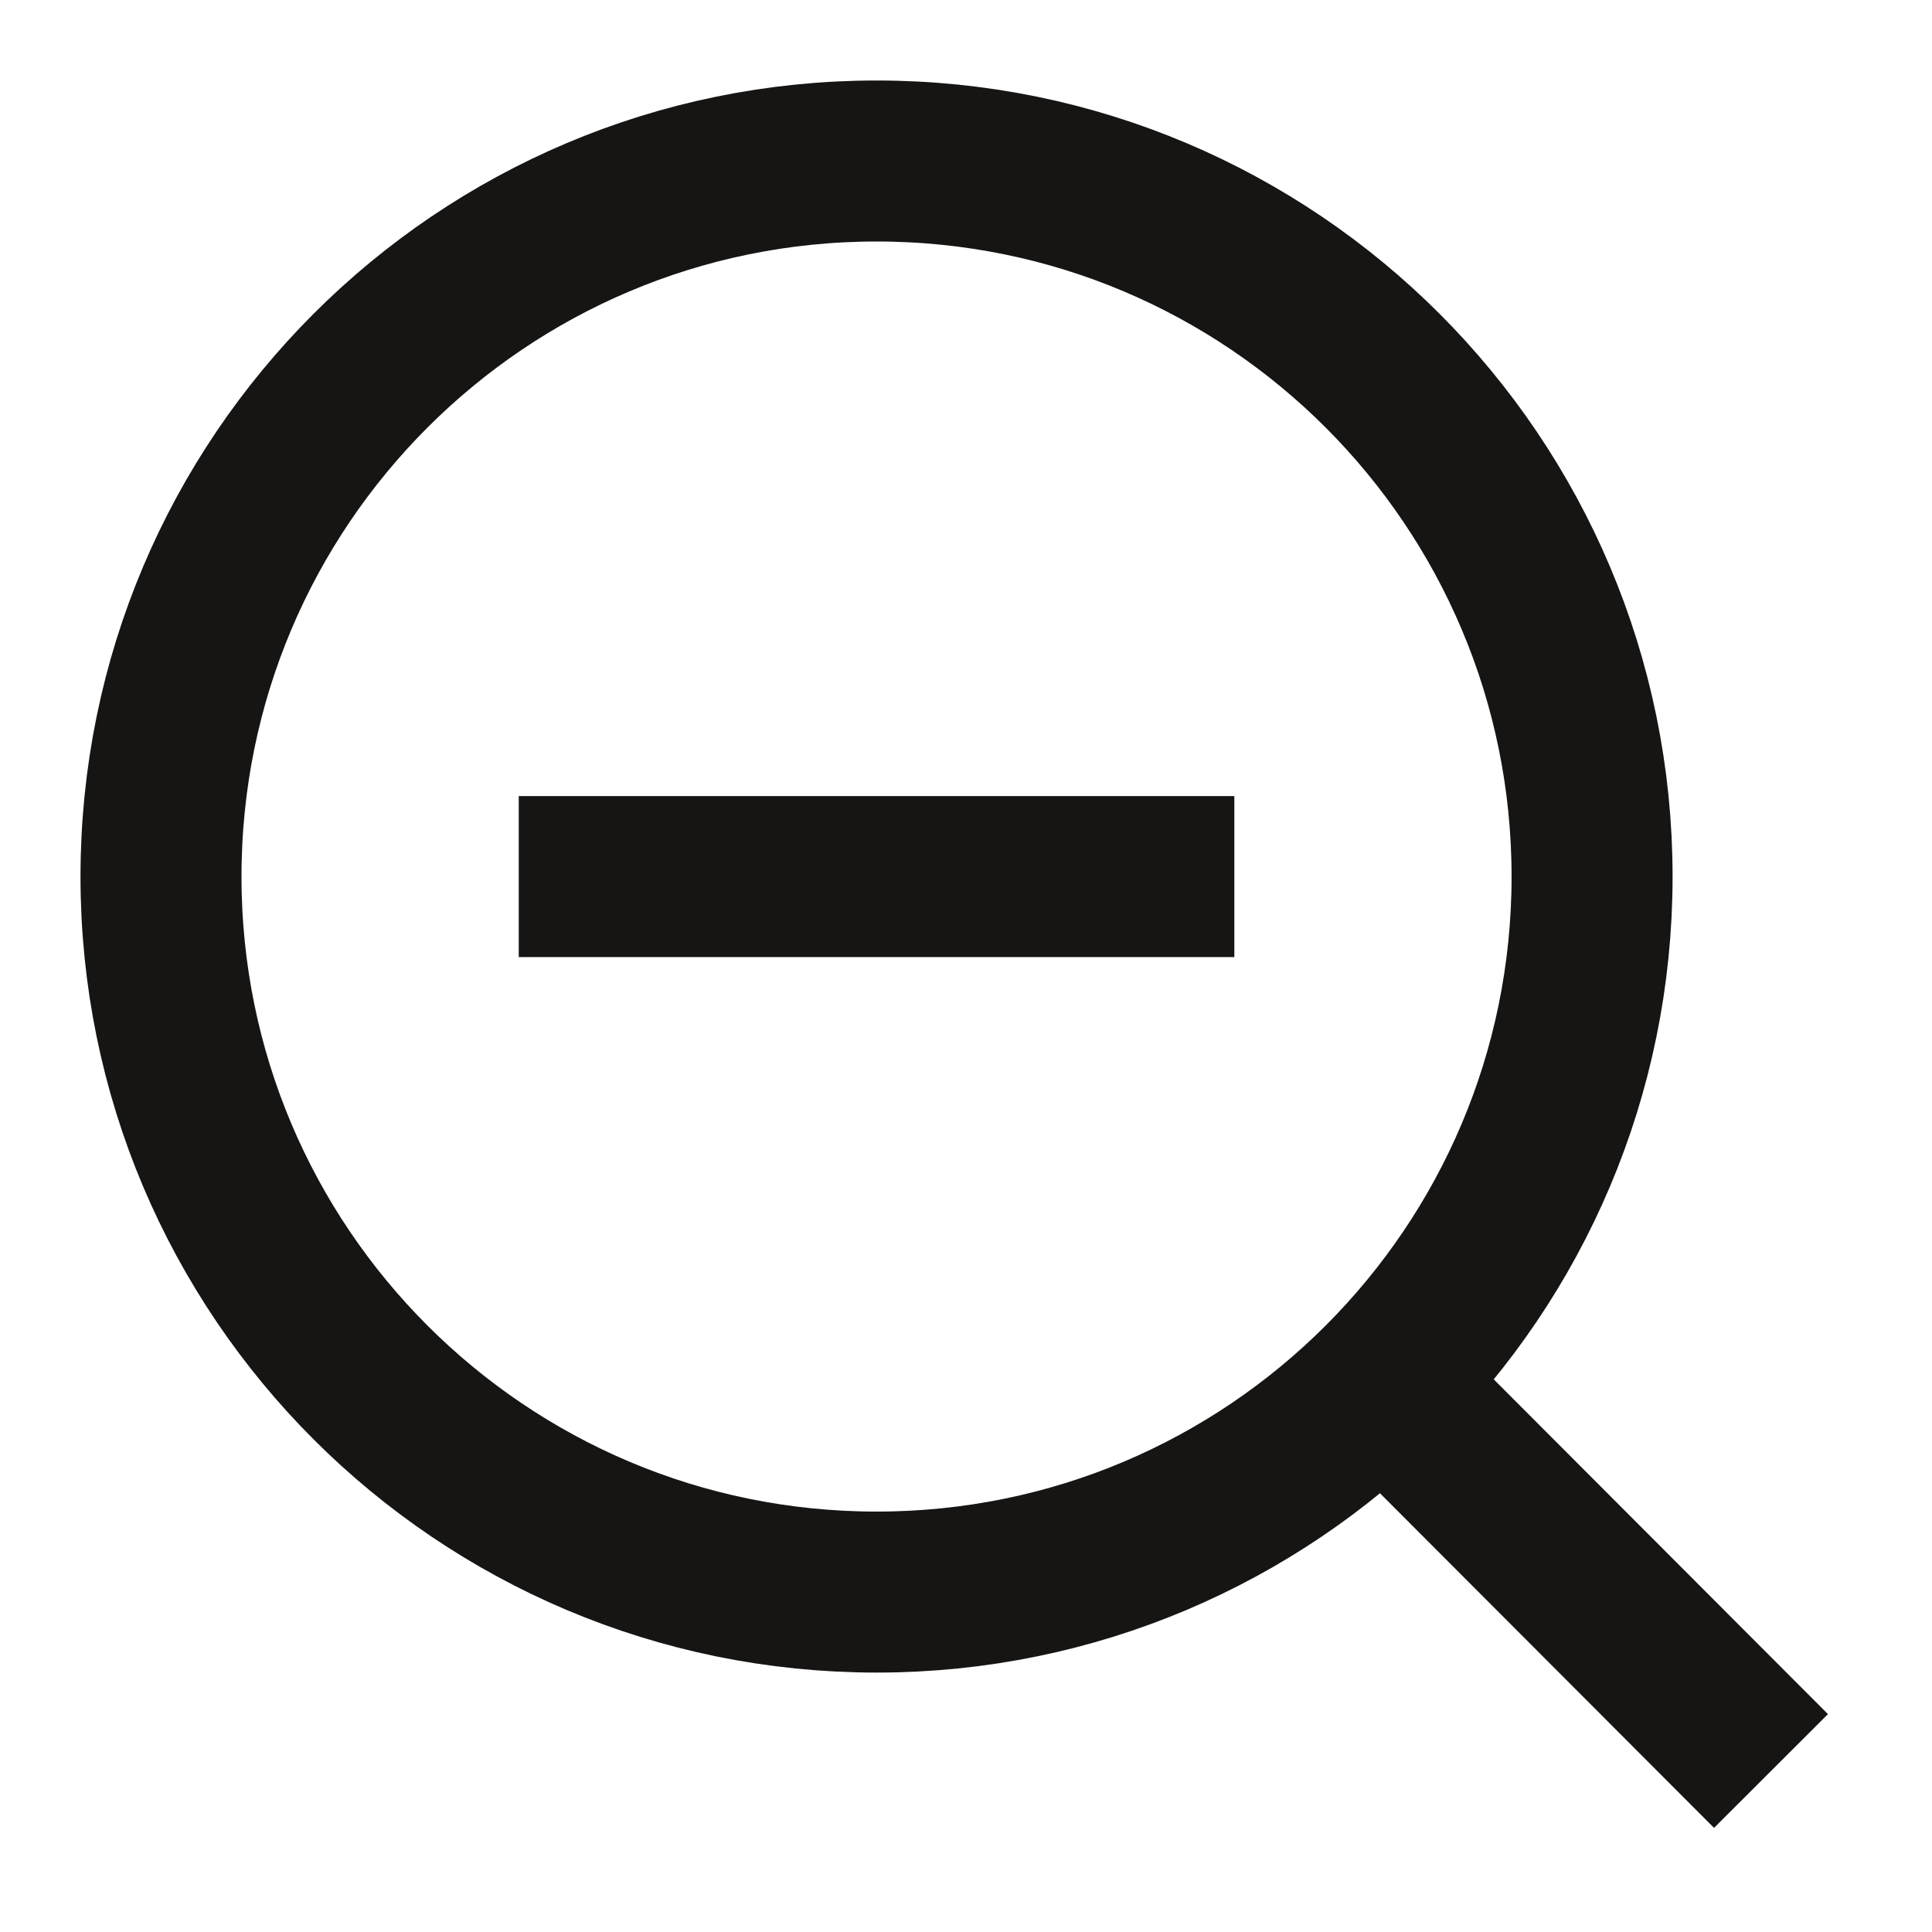
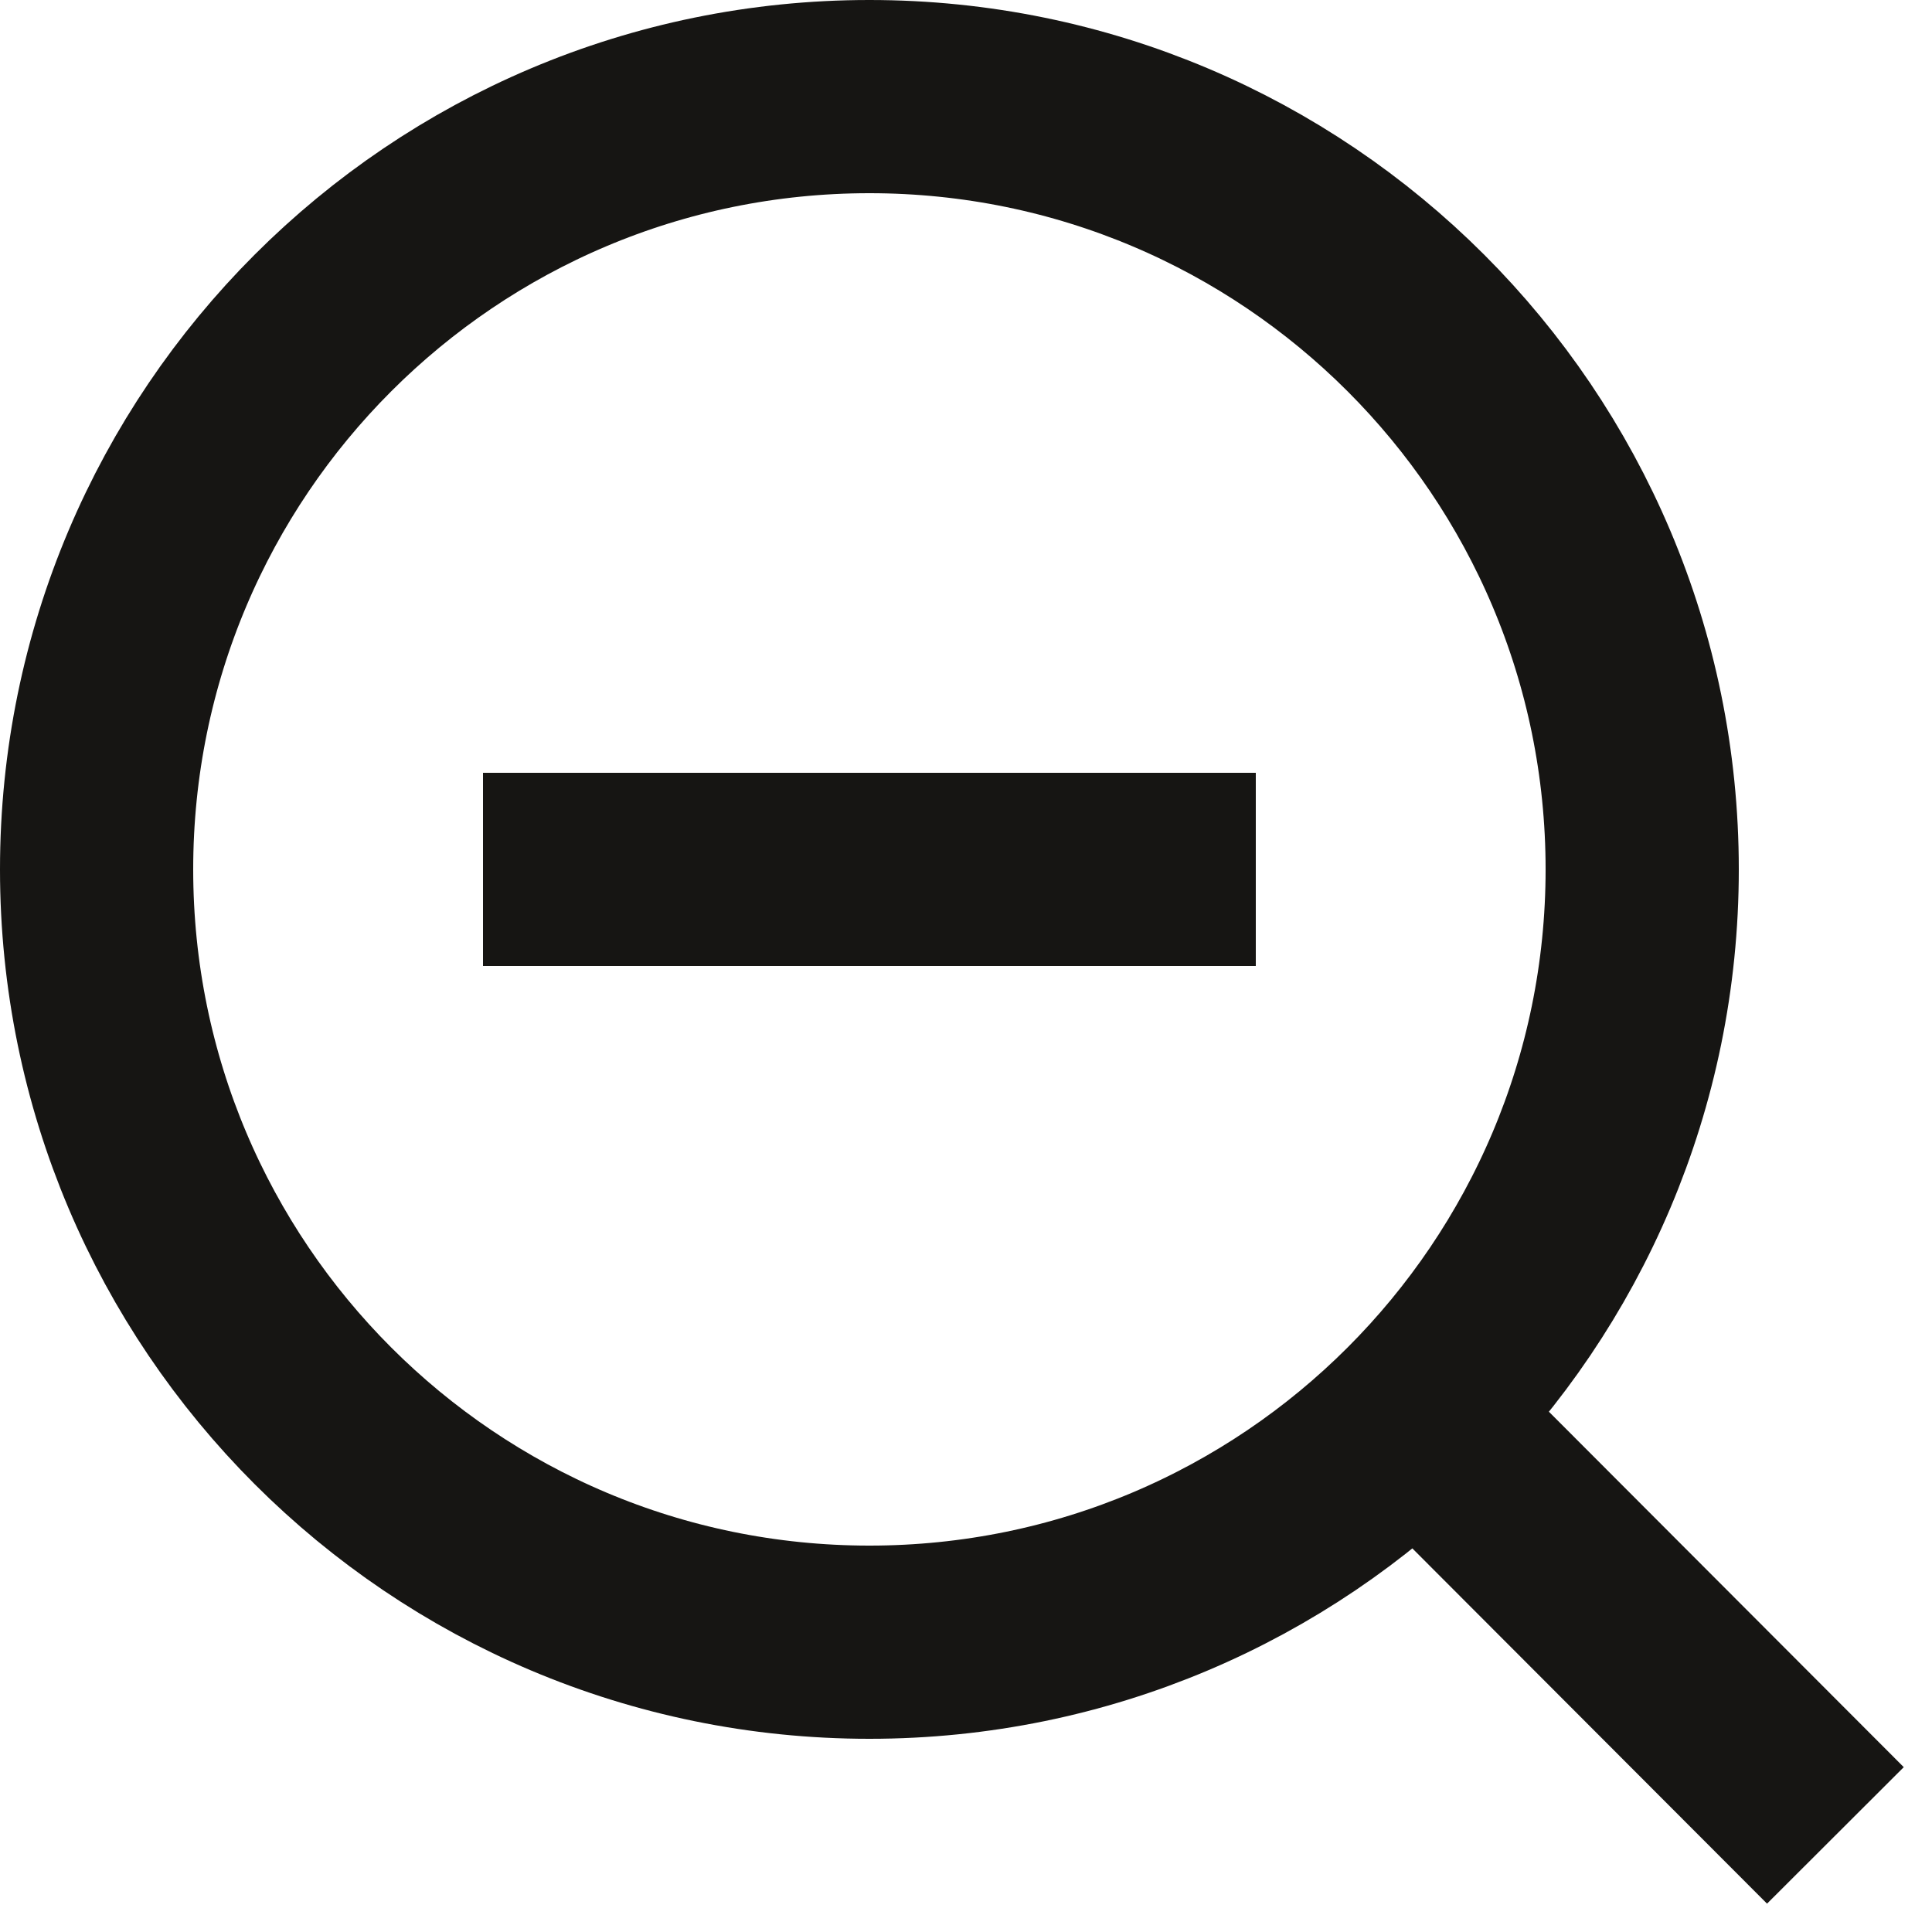
- <svg xmlns="http://www.w3.org/2000/svg" width="18" height="18" viewBox="0 0 18 18" fill="none">
-   <path d="M4.833 8.167H11.5M16.5 16.5L12.884 12.878M14.833 8.167C14.833 11.849 11.849 14.833 8.167 14.833C4.485 14.833 1.5 11.849 1.5 8.167C1.5 4.485 4.485 1.5 8.167 1.5C11.849 1.5 14.833 4.485 14.833 8.167Z" stroke="#161513" stroke-width="1.5" />
+ <svg xmlns="http://www.w3.org/2000/svg" width="20" height="20" viewBox="0 0 20 20" fill="none">
+   <path d="M5 9H13M19 19L14.66 14.653M17 9C17 13.418 13.418 17 9 17C4.582 17 1 13.418 1 9C1 4.582 4.582 1 9 1C13.418 1 17 4.582 17 9Z" stroke="#161513" stroke-width="2" />
</svg>
